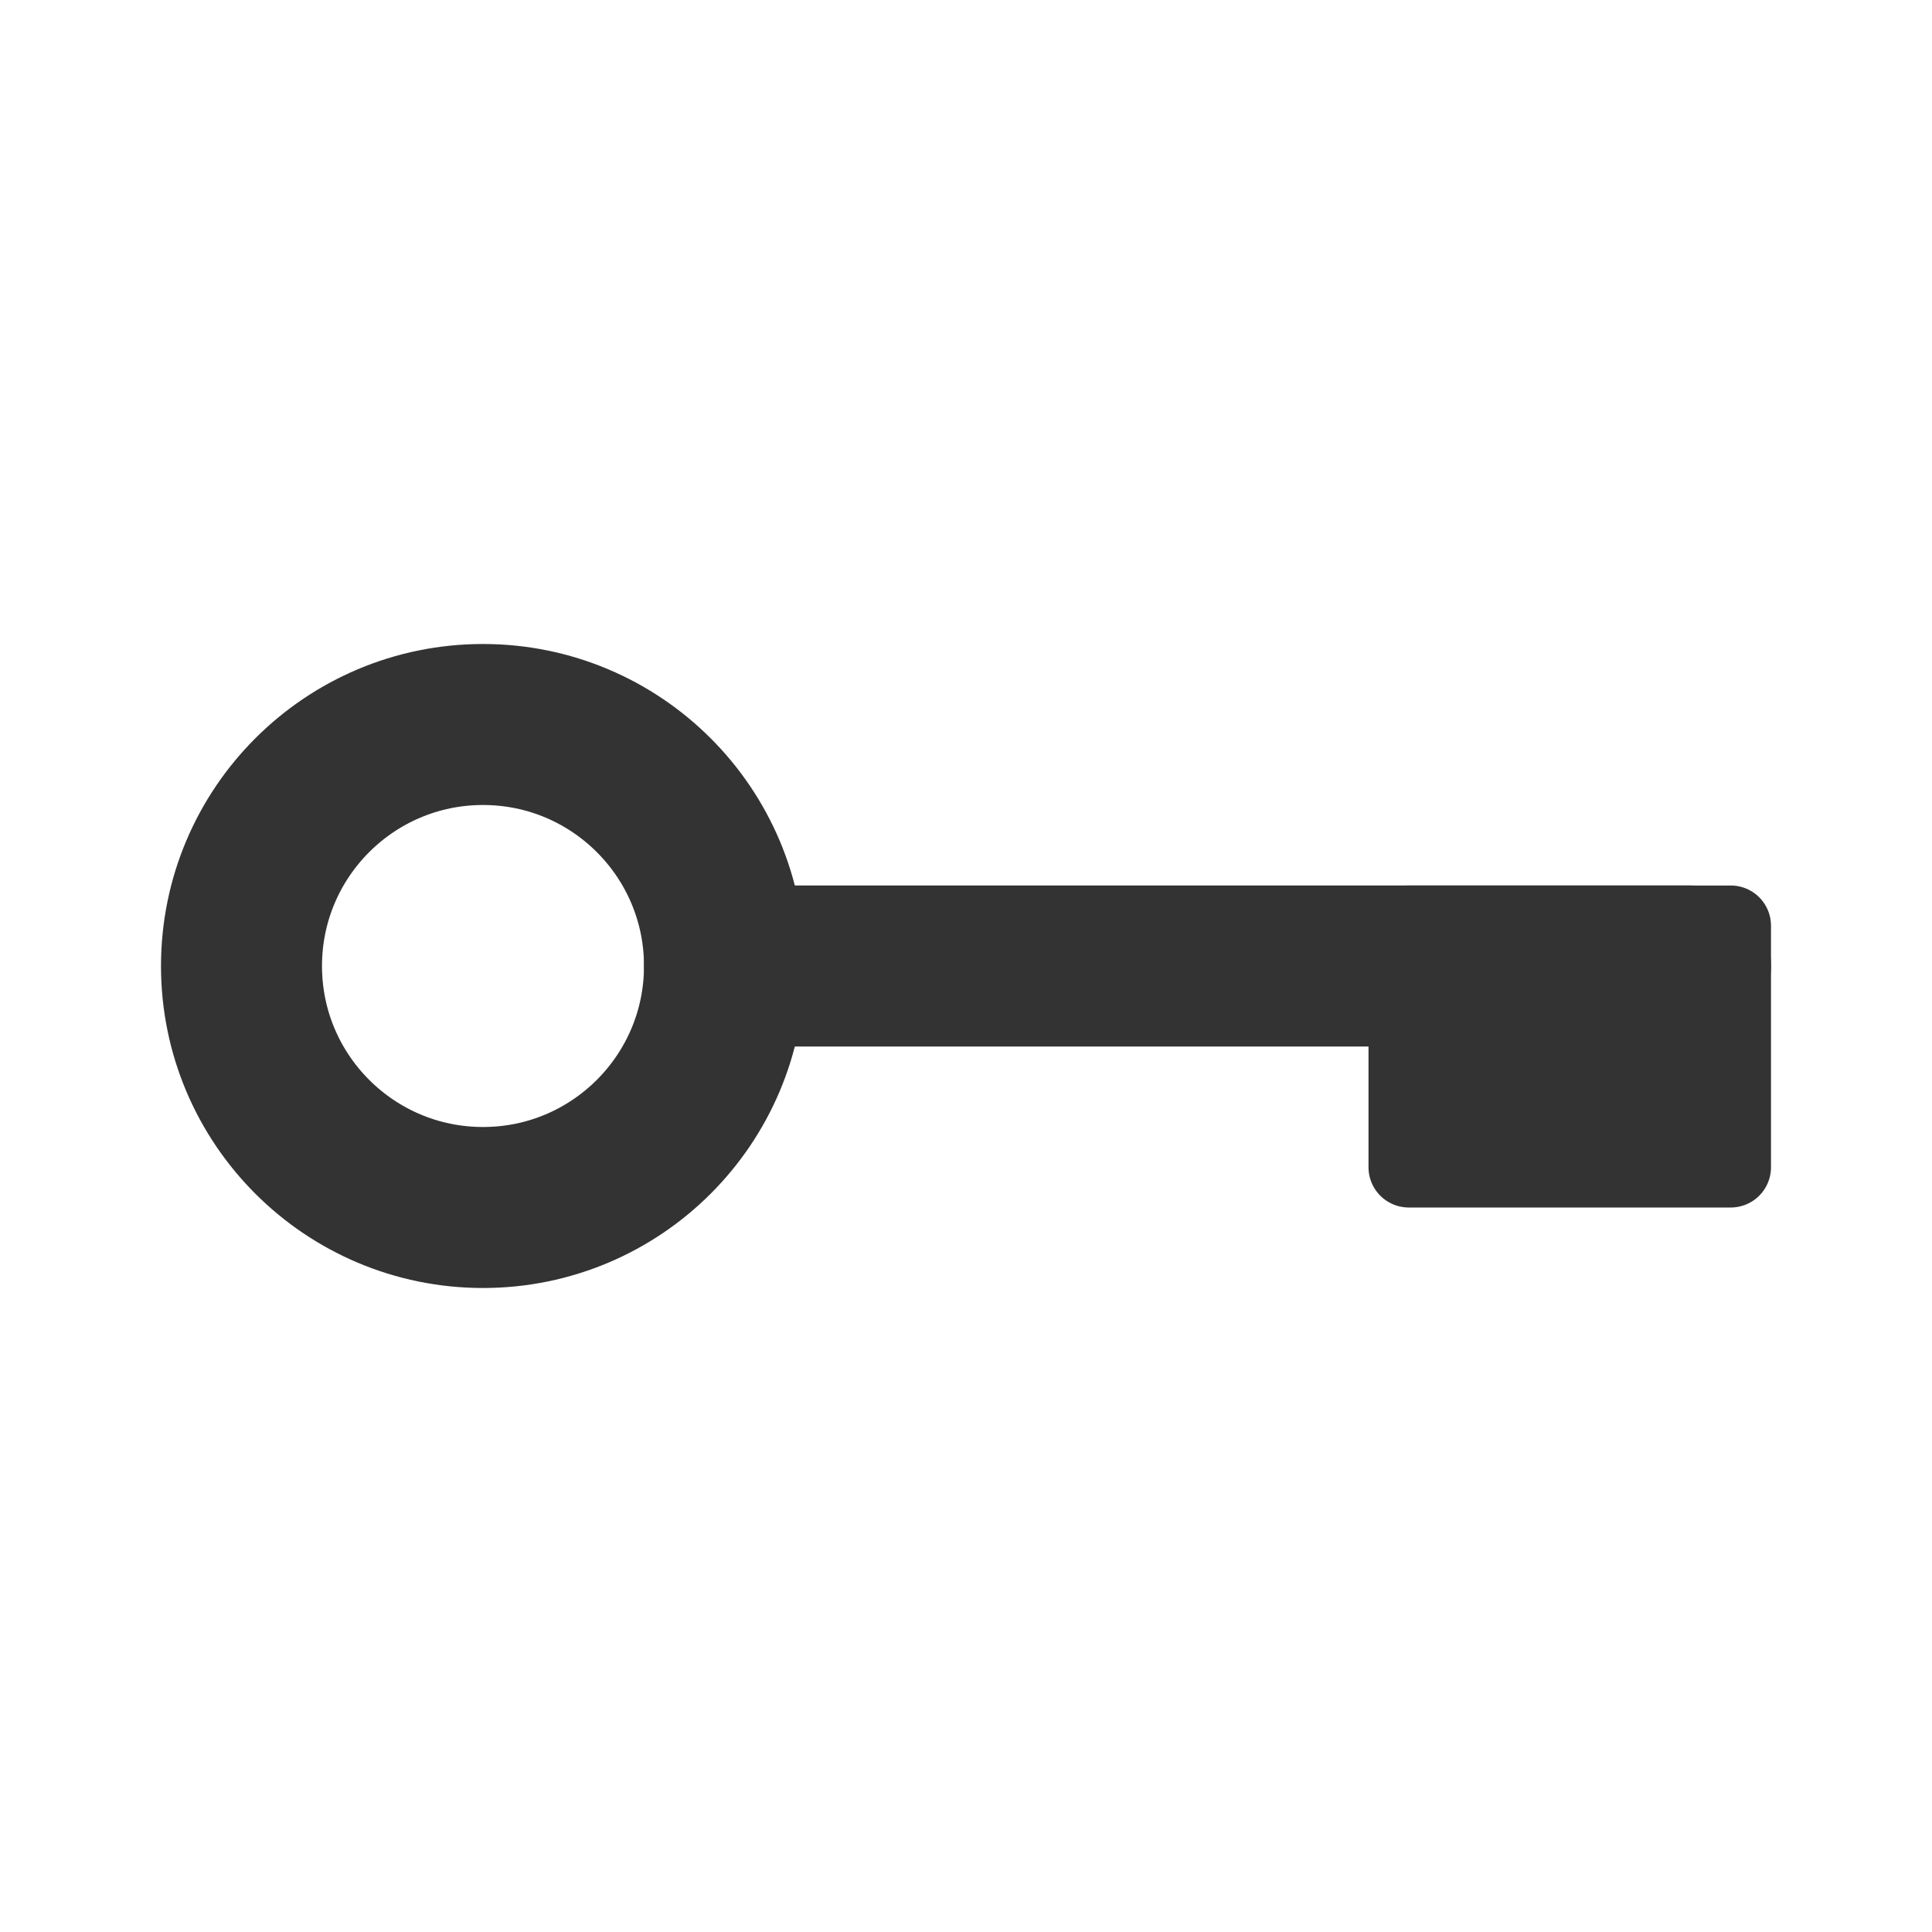
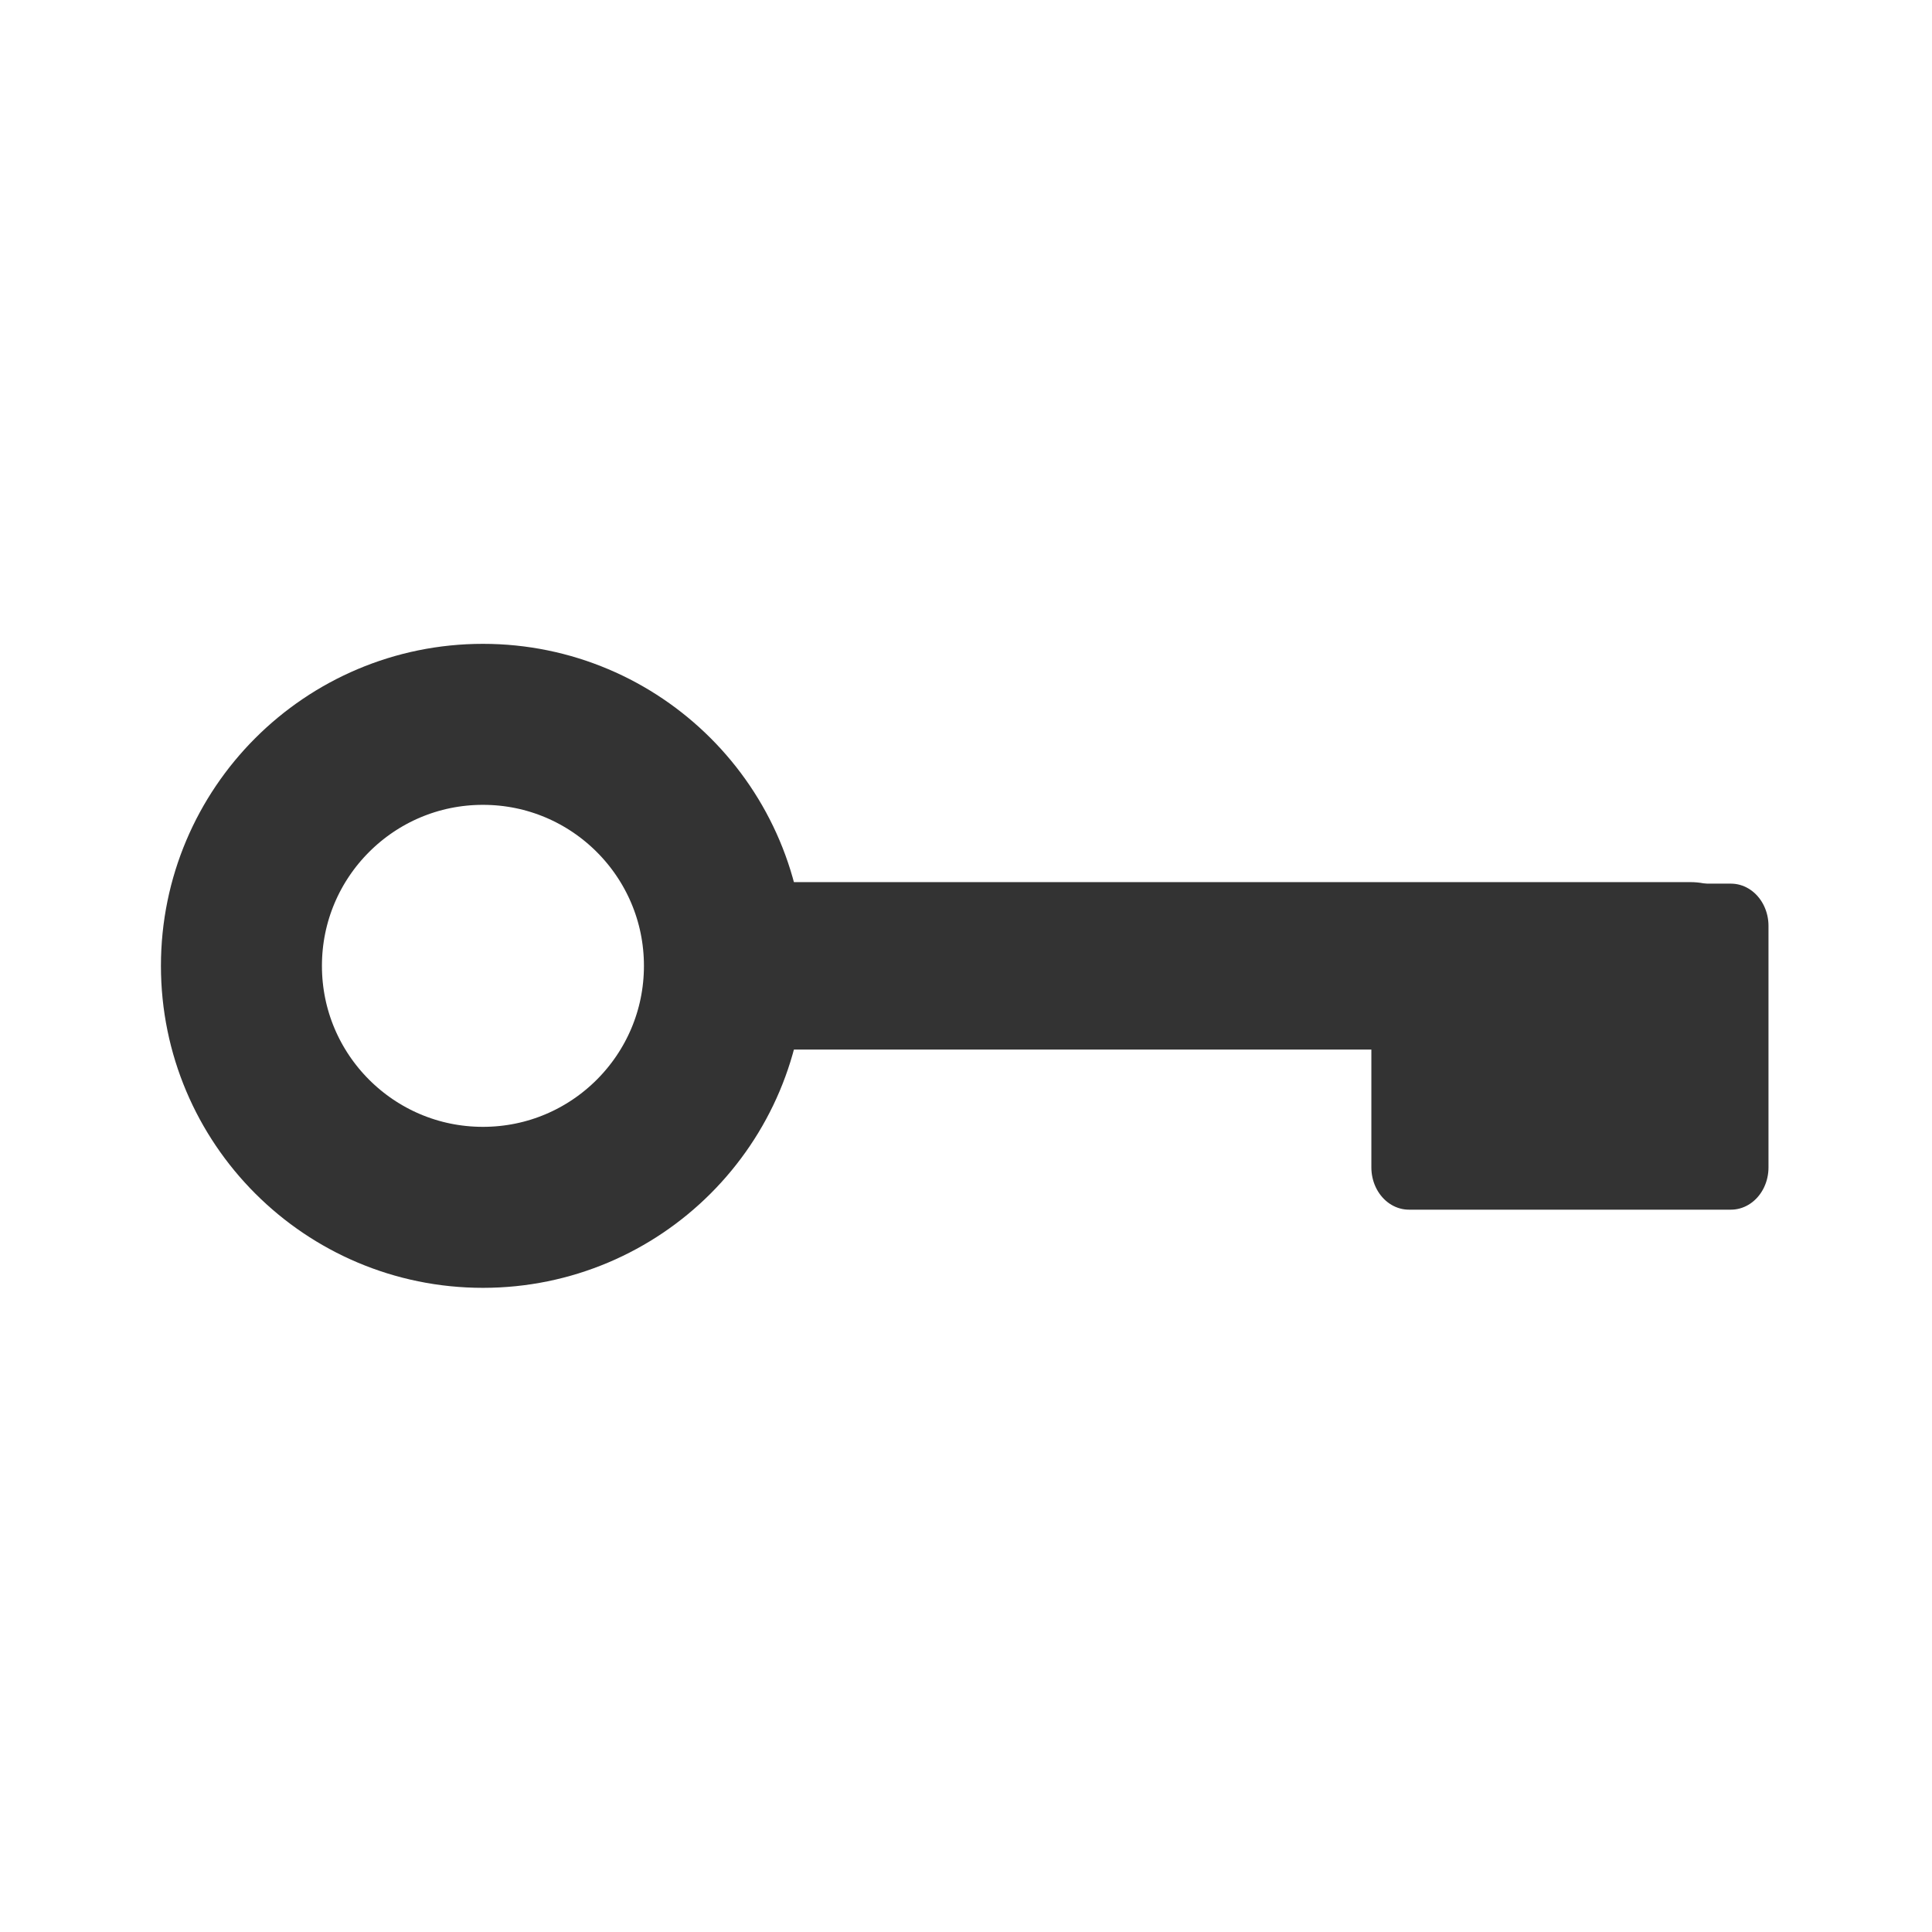
- <svg xmlns="http://www.w3.org/2000/svg" width="100%" height="100%" viewBox="0 0 24 24" version="1.1" xml:space="preserve" style="fill-rule:evenodd;clip-rule:evenodd;stroke-linecap:round;stroke-linejoin:round;stroke-miterlimit:1.5;">
-   <rect id="object.regular.key" x="0" y="0" width="24" height="24" style="fill:none;" />
-   <circle cx="6" cy="12" r="3" style="fill:none;stroke:#333;stroke-width:2px;" />
-   <path d="M9,12l12,0" style="fill:none;stroke:#333;stroke-width:2px;" />
-   <path d="M17.5,14.5l0,-3l4,0l0,3l-4,0" style="fill:#333;stroke:#333;stroke-width:1px;" />
+ <svg xmlns="http://www.w3.org/2000/svg" width="24px" height="24px" version="1.1" xml:space="preserve" style="fill-rule:evenodd;clip-rule:evenodd;stroke-linecap:round;stroke-linejoin:round;stroke-miterlimit:1.5;">
+   <g transform="matrix(1,0,0,1,-2063,-984)">
+     <g id="object.regular.key" transform="matrix(0.800768,0,0,0.984948,2063,984)">
+       <rect x="0" y="0" width="29.971" height="24.367" style="fill:none;" />
+       <g transform="matrix(1.2488,0,0,1.01528,-899.137,-779.737)">
+         <circle cx="726" cy="780" r="3" style="fill:none;stroke:rgb(51,51,51);stroke-width:2px;" />
+       </g>
+       <g transform="matrix(1.15274,0,0,1.01528,-829.108,-779.737)">
+         <path d="M729,780L742,780" style="fill:none;stroke:rgb(51,51,51);stroke-width:2.08px;" />
+       </g>
+       <g transform="matrix(1.66507,0,0,1.52292,-1208.63,-1176.2)">
+         <path d="M739,782L739,780L742,780L742,782L739,782" style="fill:rgb(51,51,51);stroke:rgb(51,51,51);stroke-width:0.7px;" />
+       </g>
+     </g>
+   </g>
</svg>
